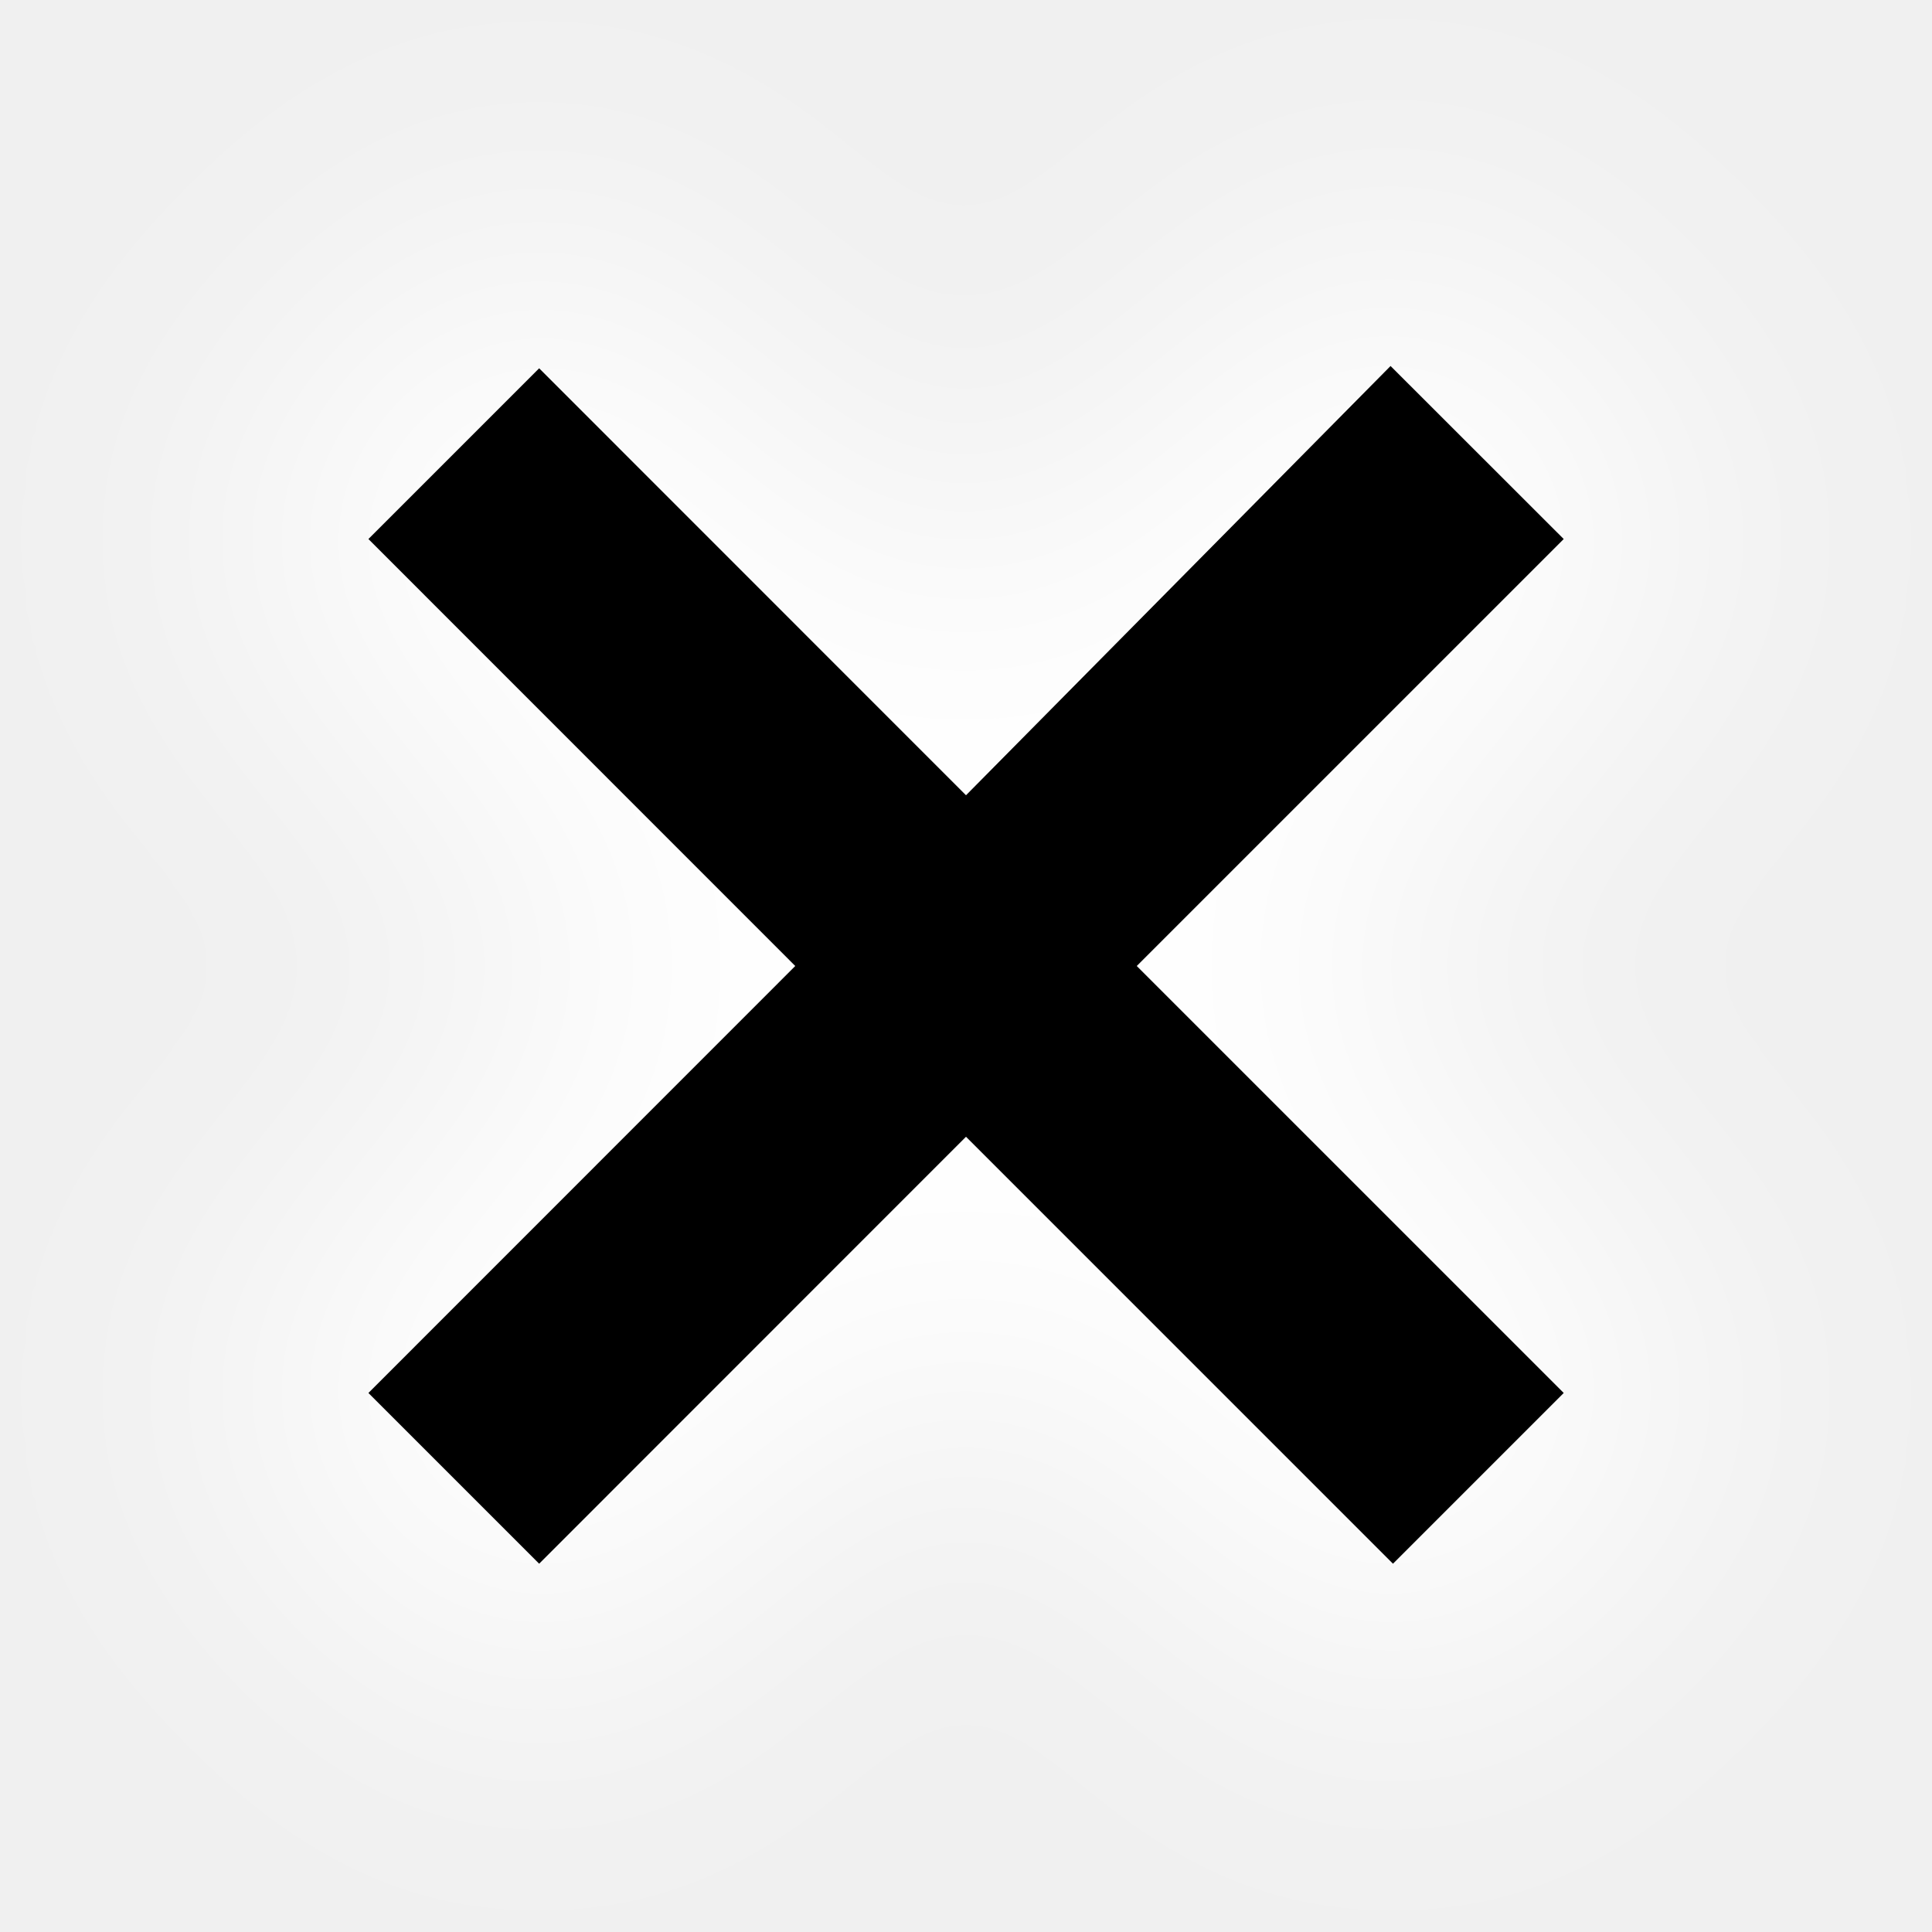
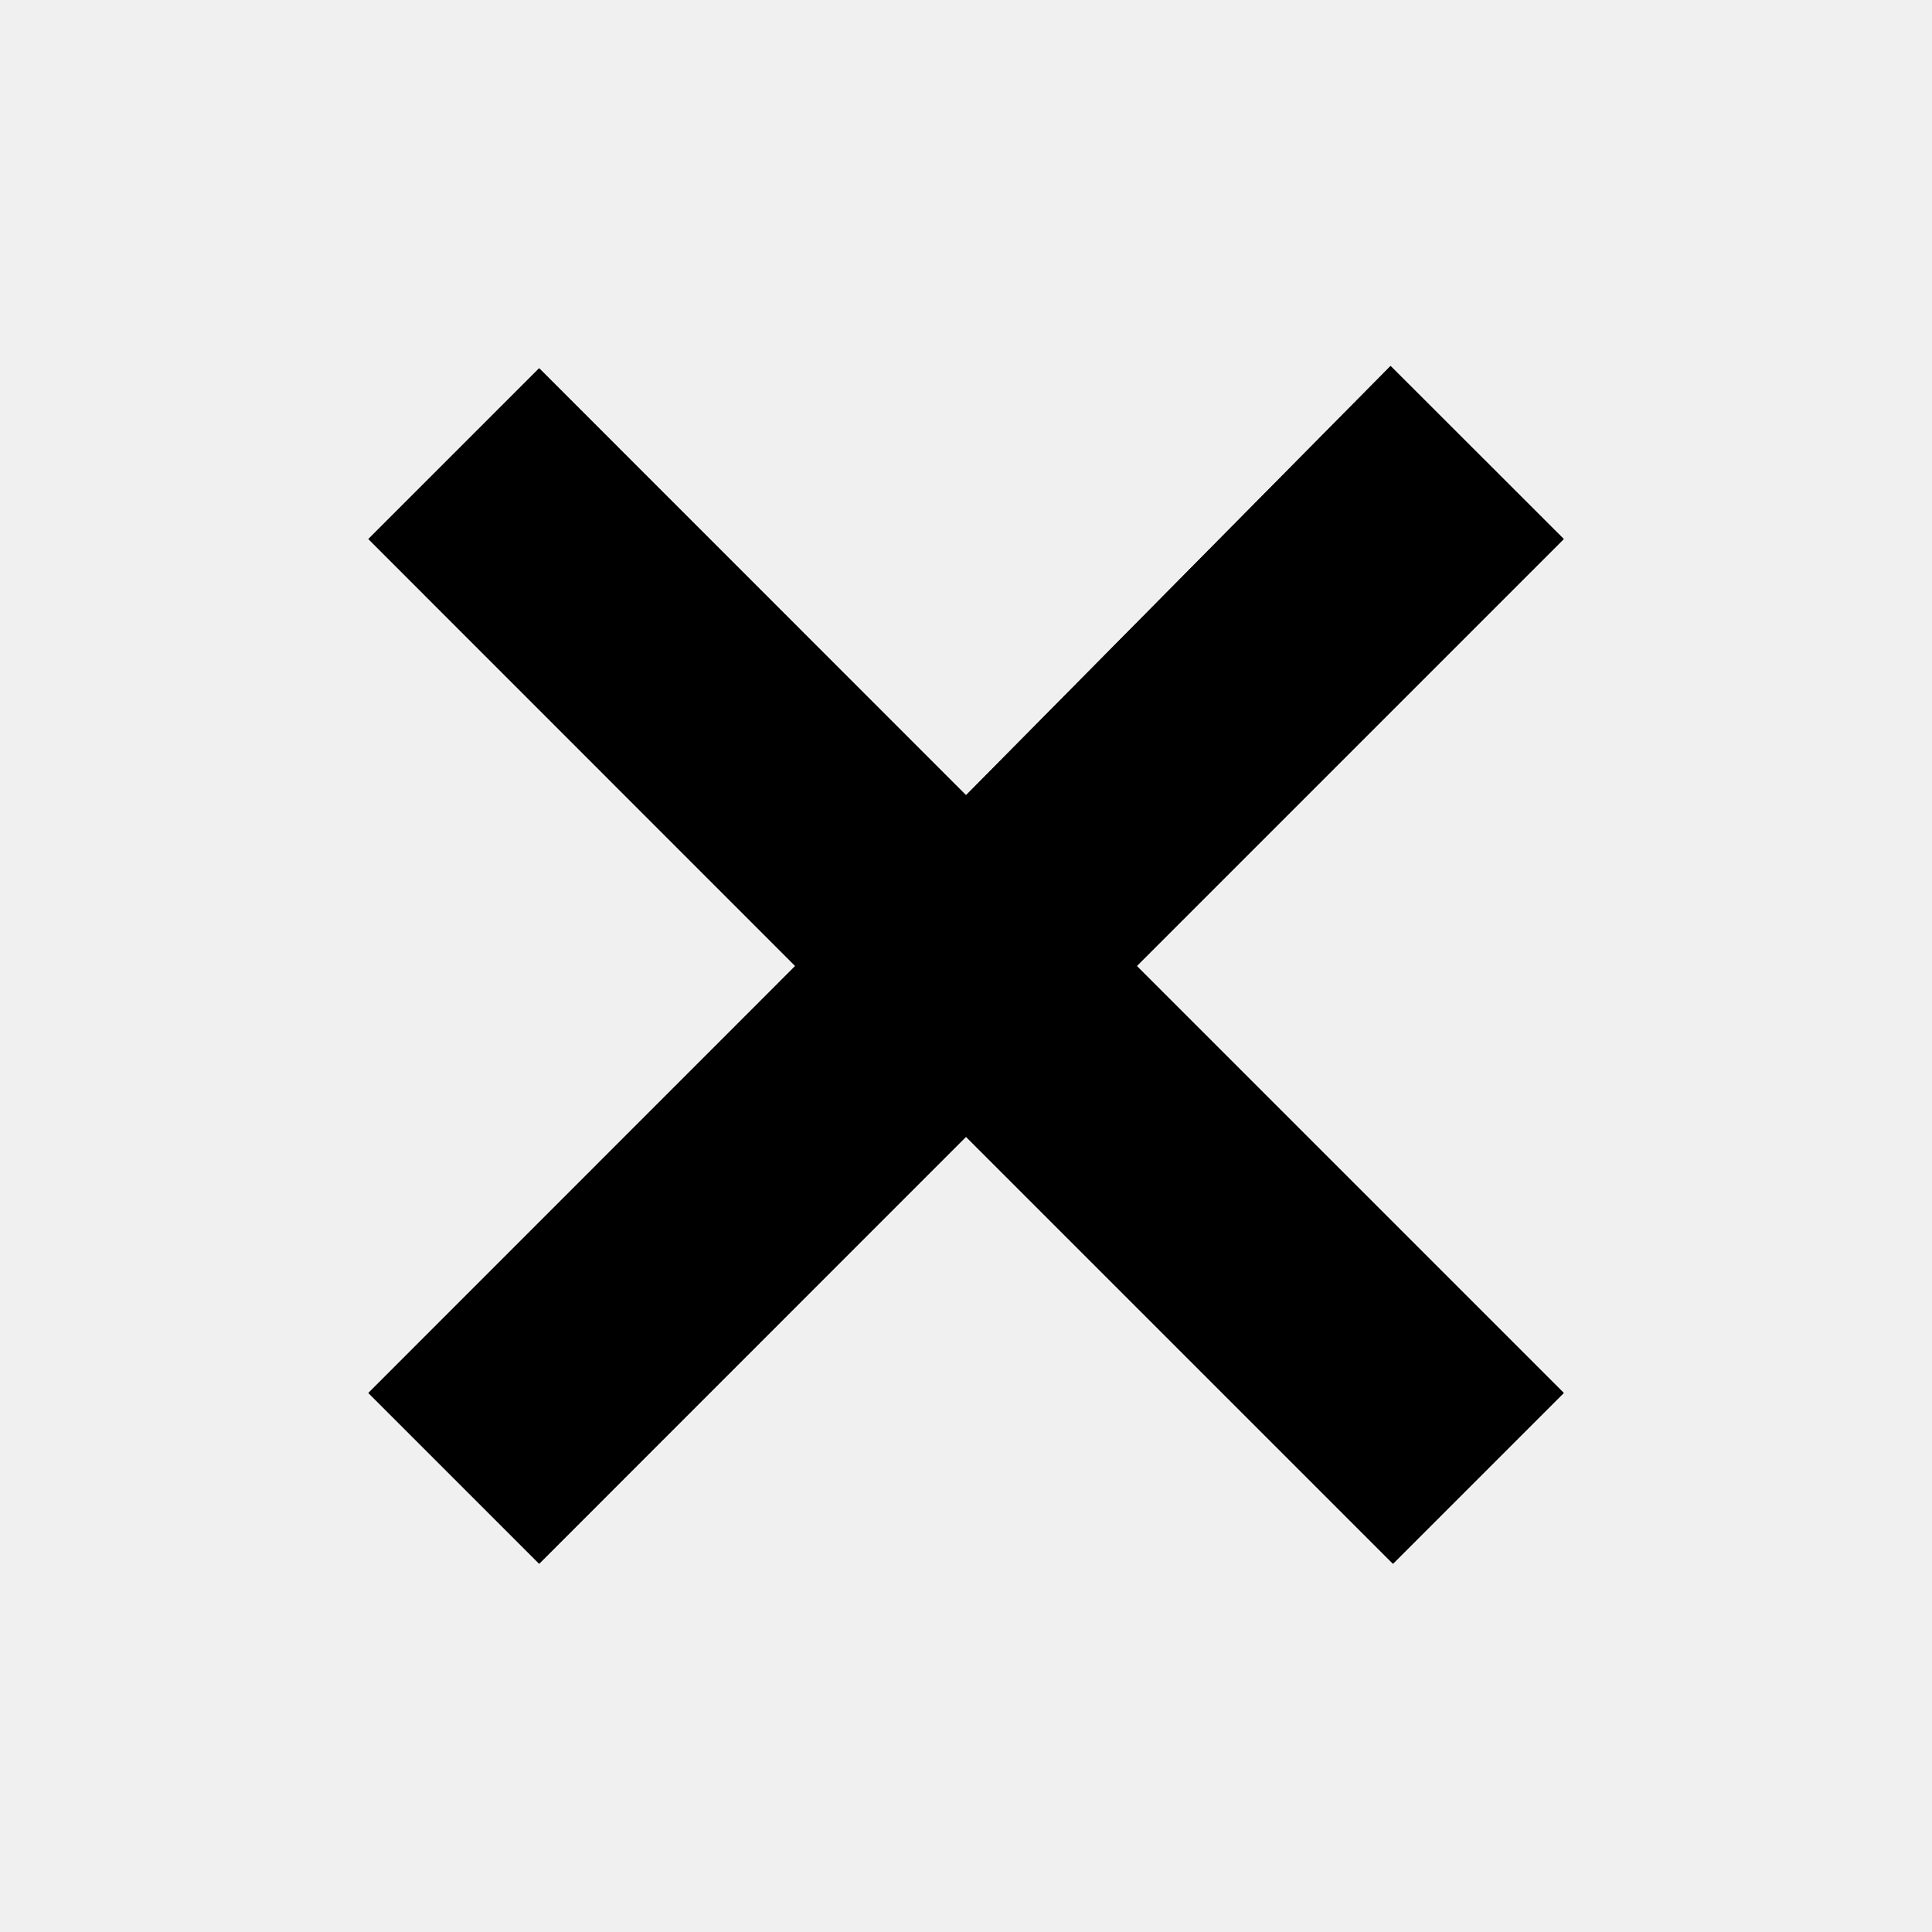
- <svg xmlns="http://www.w3.org/2000/svg" height="16" width="16" version="1.1">
-   <defs>
-     <filter id="a" style="color-interpolation-filters:sRGB" height="1.599" width="1.601" y="-.3" x="-.3">
-       <feGaussianBlur stdDeviation="1.239" />
-     </filter>
-   </defs>
-   <path filter="url(#a)" stroke="#fff" stroke-width="2" d="m12.95 11.536-1.414 1.414-3.536-3.536-3.535 3.536-1.414-1.414 3.535-3.536-3.535-3.536 1.414-1.414 3.535 3.536 3.516-3.555 1.434 1.433-3.536 3.536z" fill="#fff" />
+ <svg xmlns="http://www.w3.org/2000/svg" height="16" width="16">
+   <path d="m12.95 11.536-1.414 1.414-3.536-3.536-3.535 3.536-1.414-1.414 3.535-3.536-3.535-3.536 1.414-1.414 3.535 3.536 3.516-3.555 1.434 1.433-3.536 3.536z" />
  <path d="m12.95 11.536-1.414 1.414-3.536-3.536-3.535 3.536-1.414-1.414 3.535-3.536-3.535-3.536 1.414-1.414 3.535 3.536 3.516-3.555 1.434 1.433-3.536 3.536z" />
</svg>
